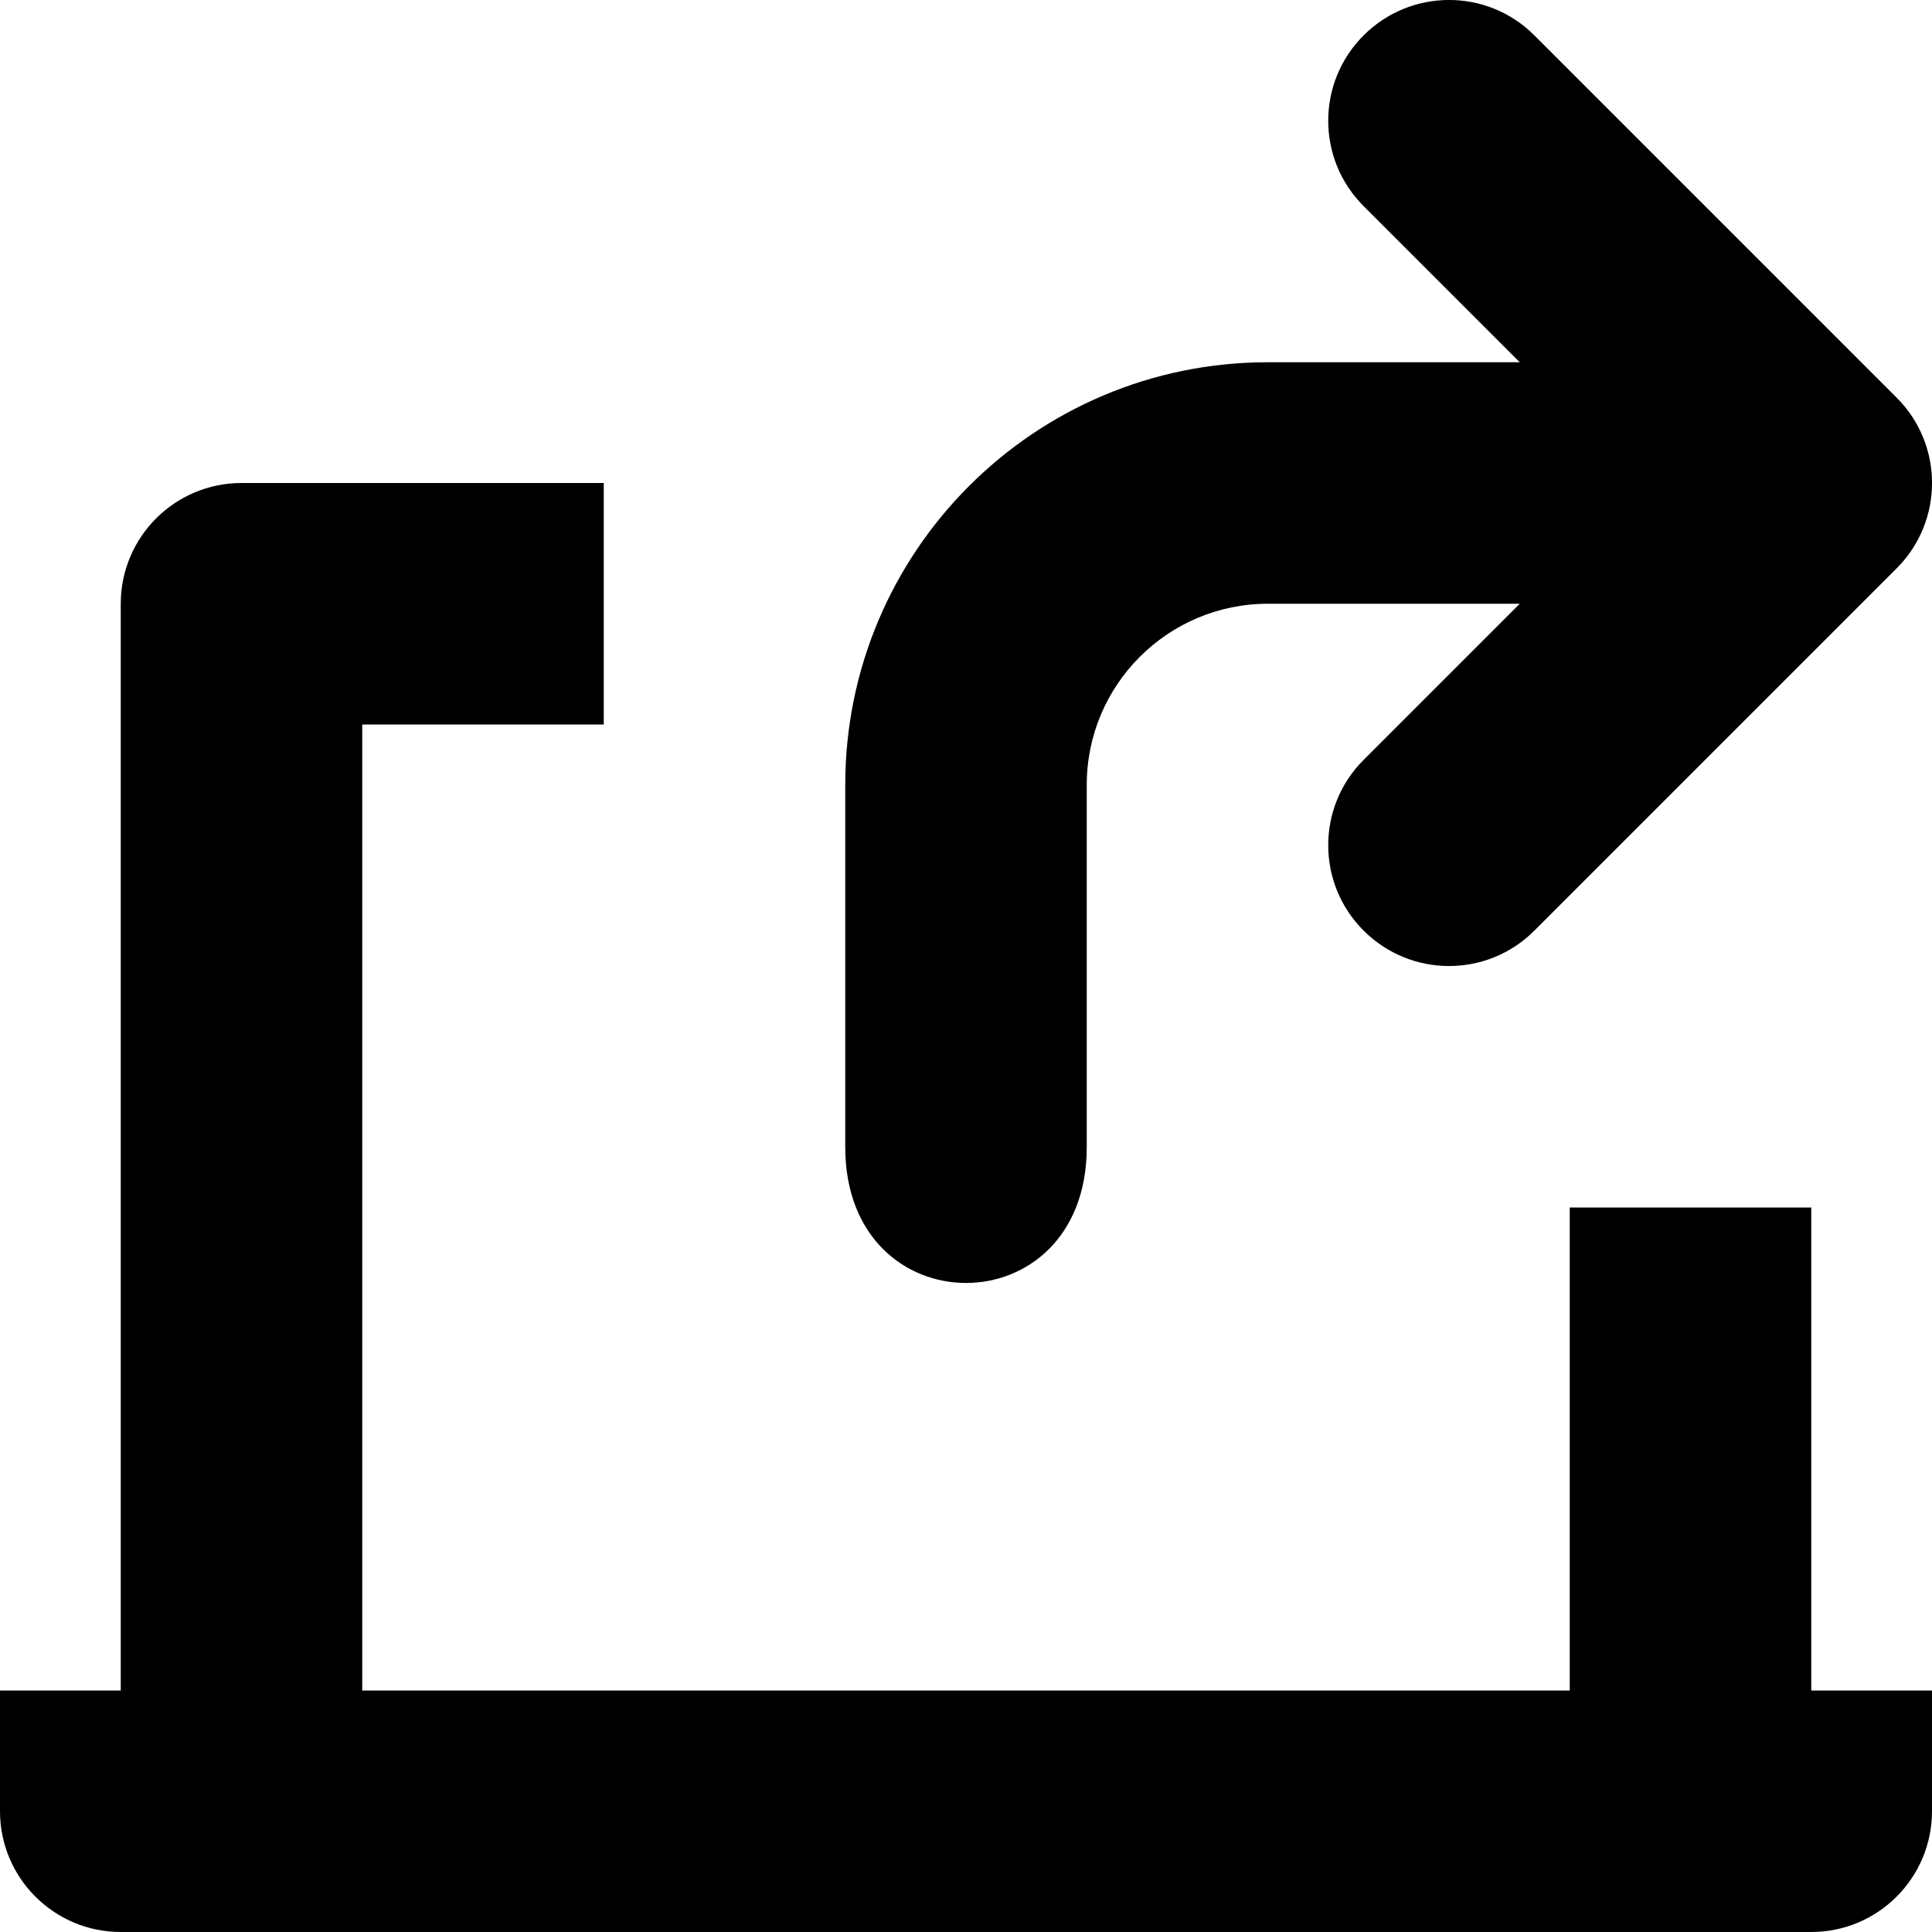
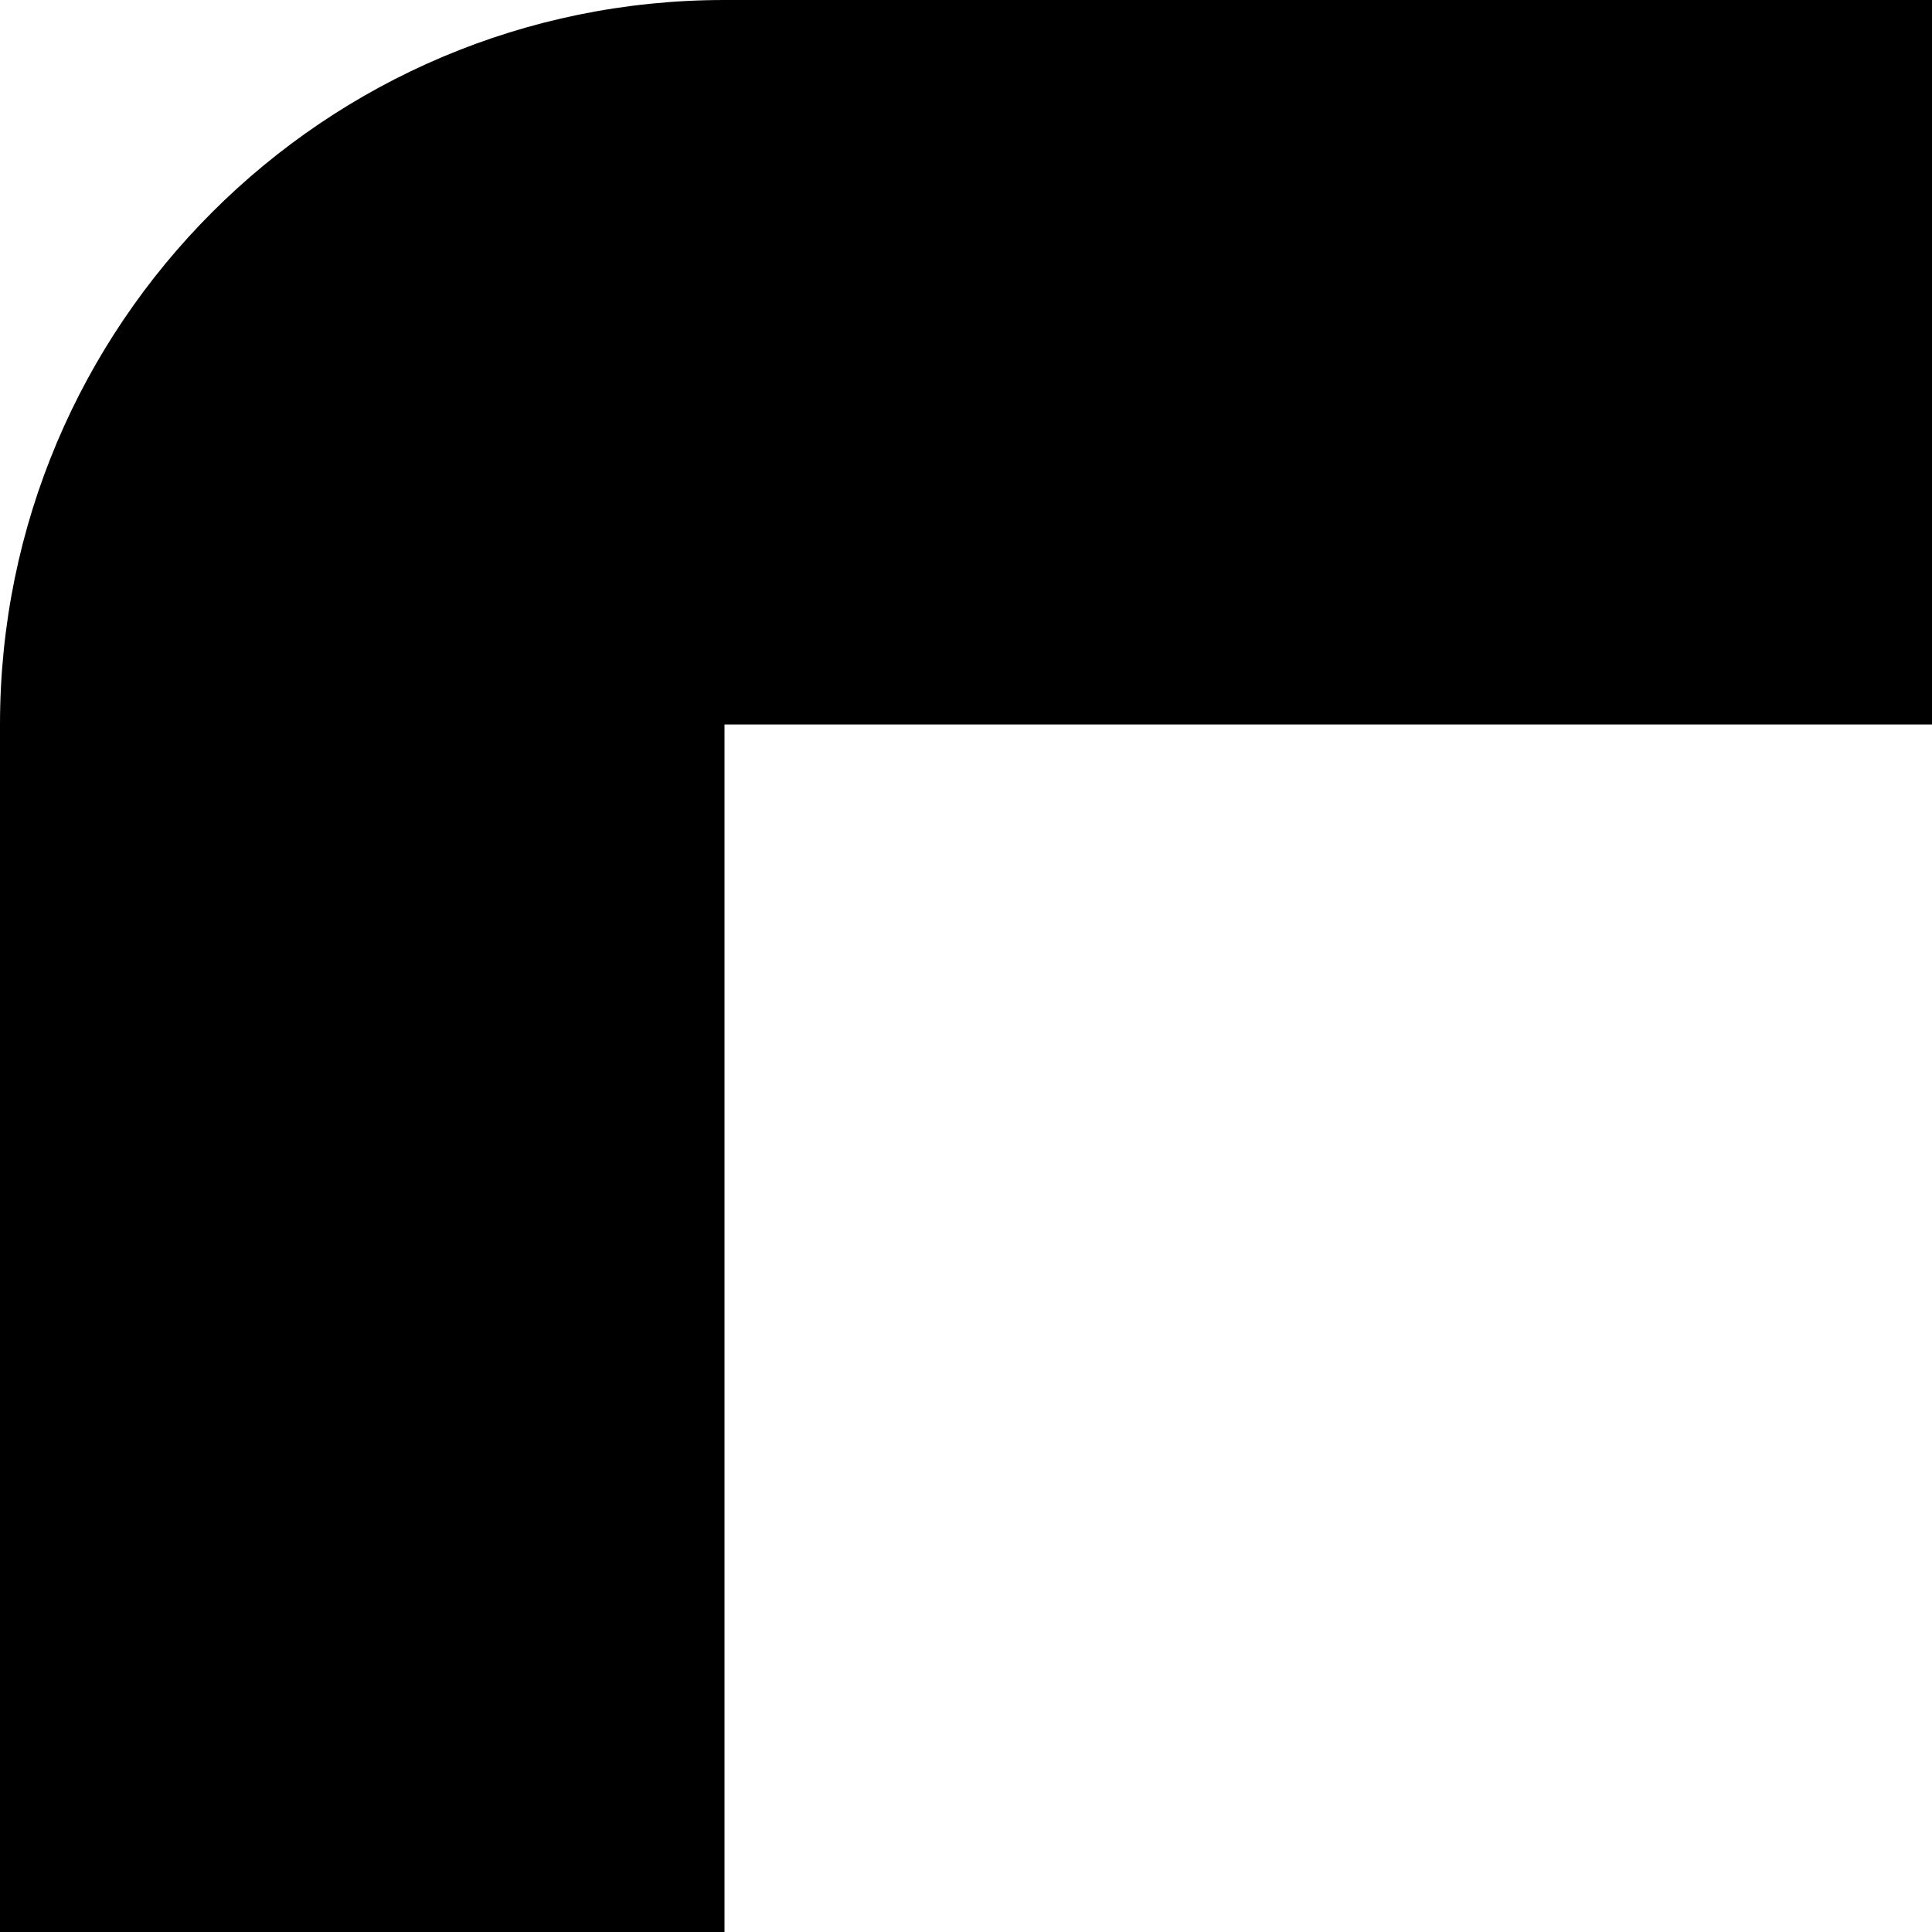
<svg xmlns="http://www.w3.org/2000/svg" width="16" height="16" viewBox="0 0 16 16" fill="none">
-   <path d="M15.707 4.707C16.098 4.317 16.098 3.683 15.707 3.293L12.707 0.293C12.317 -0.098 11.684 -0.098 11.293 0.293C10.902 0.683 10.902 1.317 11.293 1.707L12.586 3H10.5C8.567 3 7 4.567 7 6.5V9.5C7 11 9 11 9 9.5L9 6.5C9 5.672 9.672 5 10.5 5L12.586 5L11.293 6.293C10.902 6.683 10.902 7.317 11.293 7.707C11.684 8.098 12.317 8.098 12.707 7.707L15.707 4.707Z" fill="black" />
-   <path d="M2 4H5V6H3V14H13V10H15V14H16V15C16 15.552 15.552 16 15 16H1C0.448 16 0 15.552 0 15V14H1V5C1 4.448 1.448 4 2 4Z" fill="black" />
+   <path d="M6 0H19.5V6H6V33H42V28.5H48V33C48 36.314 45.314 39 42 39H27V42H34.5C35.328 42 36 42.672 36 43.5V46.5C36 47.328 35.328 48 34.5 48H13.5C12.672 48 12 47.328 12 46.5V43.5C12 42.672 12.672 42 13.5 42H21V39H6C2.686 39 0 36.314 0 33V6C0 2.686 2.686 0 6 0ZM30 6C28.343 6 27 4.657 27 3C27 1.343 28.343 0 30 0L30.047 0L45 0C46.657 0 48 1.344 48 3V17.968L48 18C48 19.657 46.657 21 45 21C43.343 21 42 19.657 42 18V10.243L31.992 20.251L31.988 20.247C31.459 20.715 30.763 21 30 21C28.343 21 27 19.657 27 18C27 17.237 27.285 16.541 27.753 16.012L27.75 16.008L37.757 6L30 6Z" fill="black" />
</svg>
